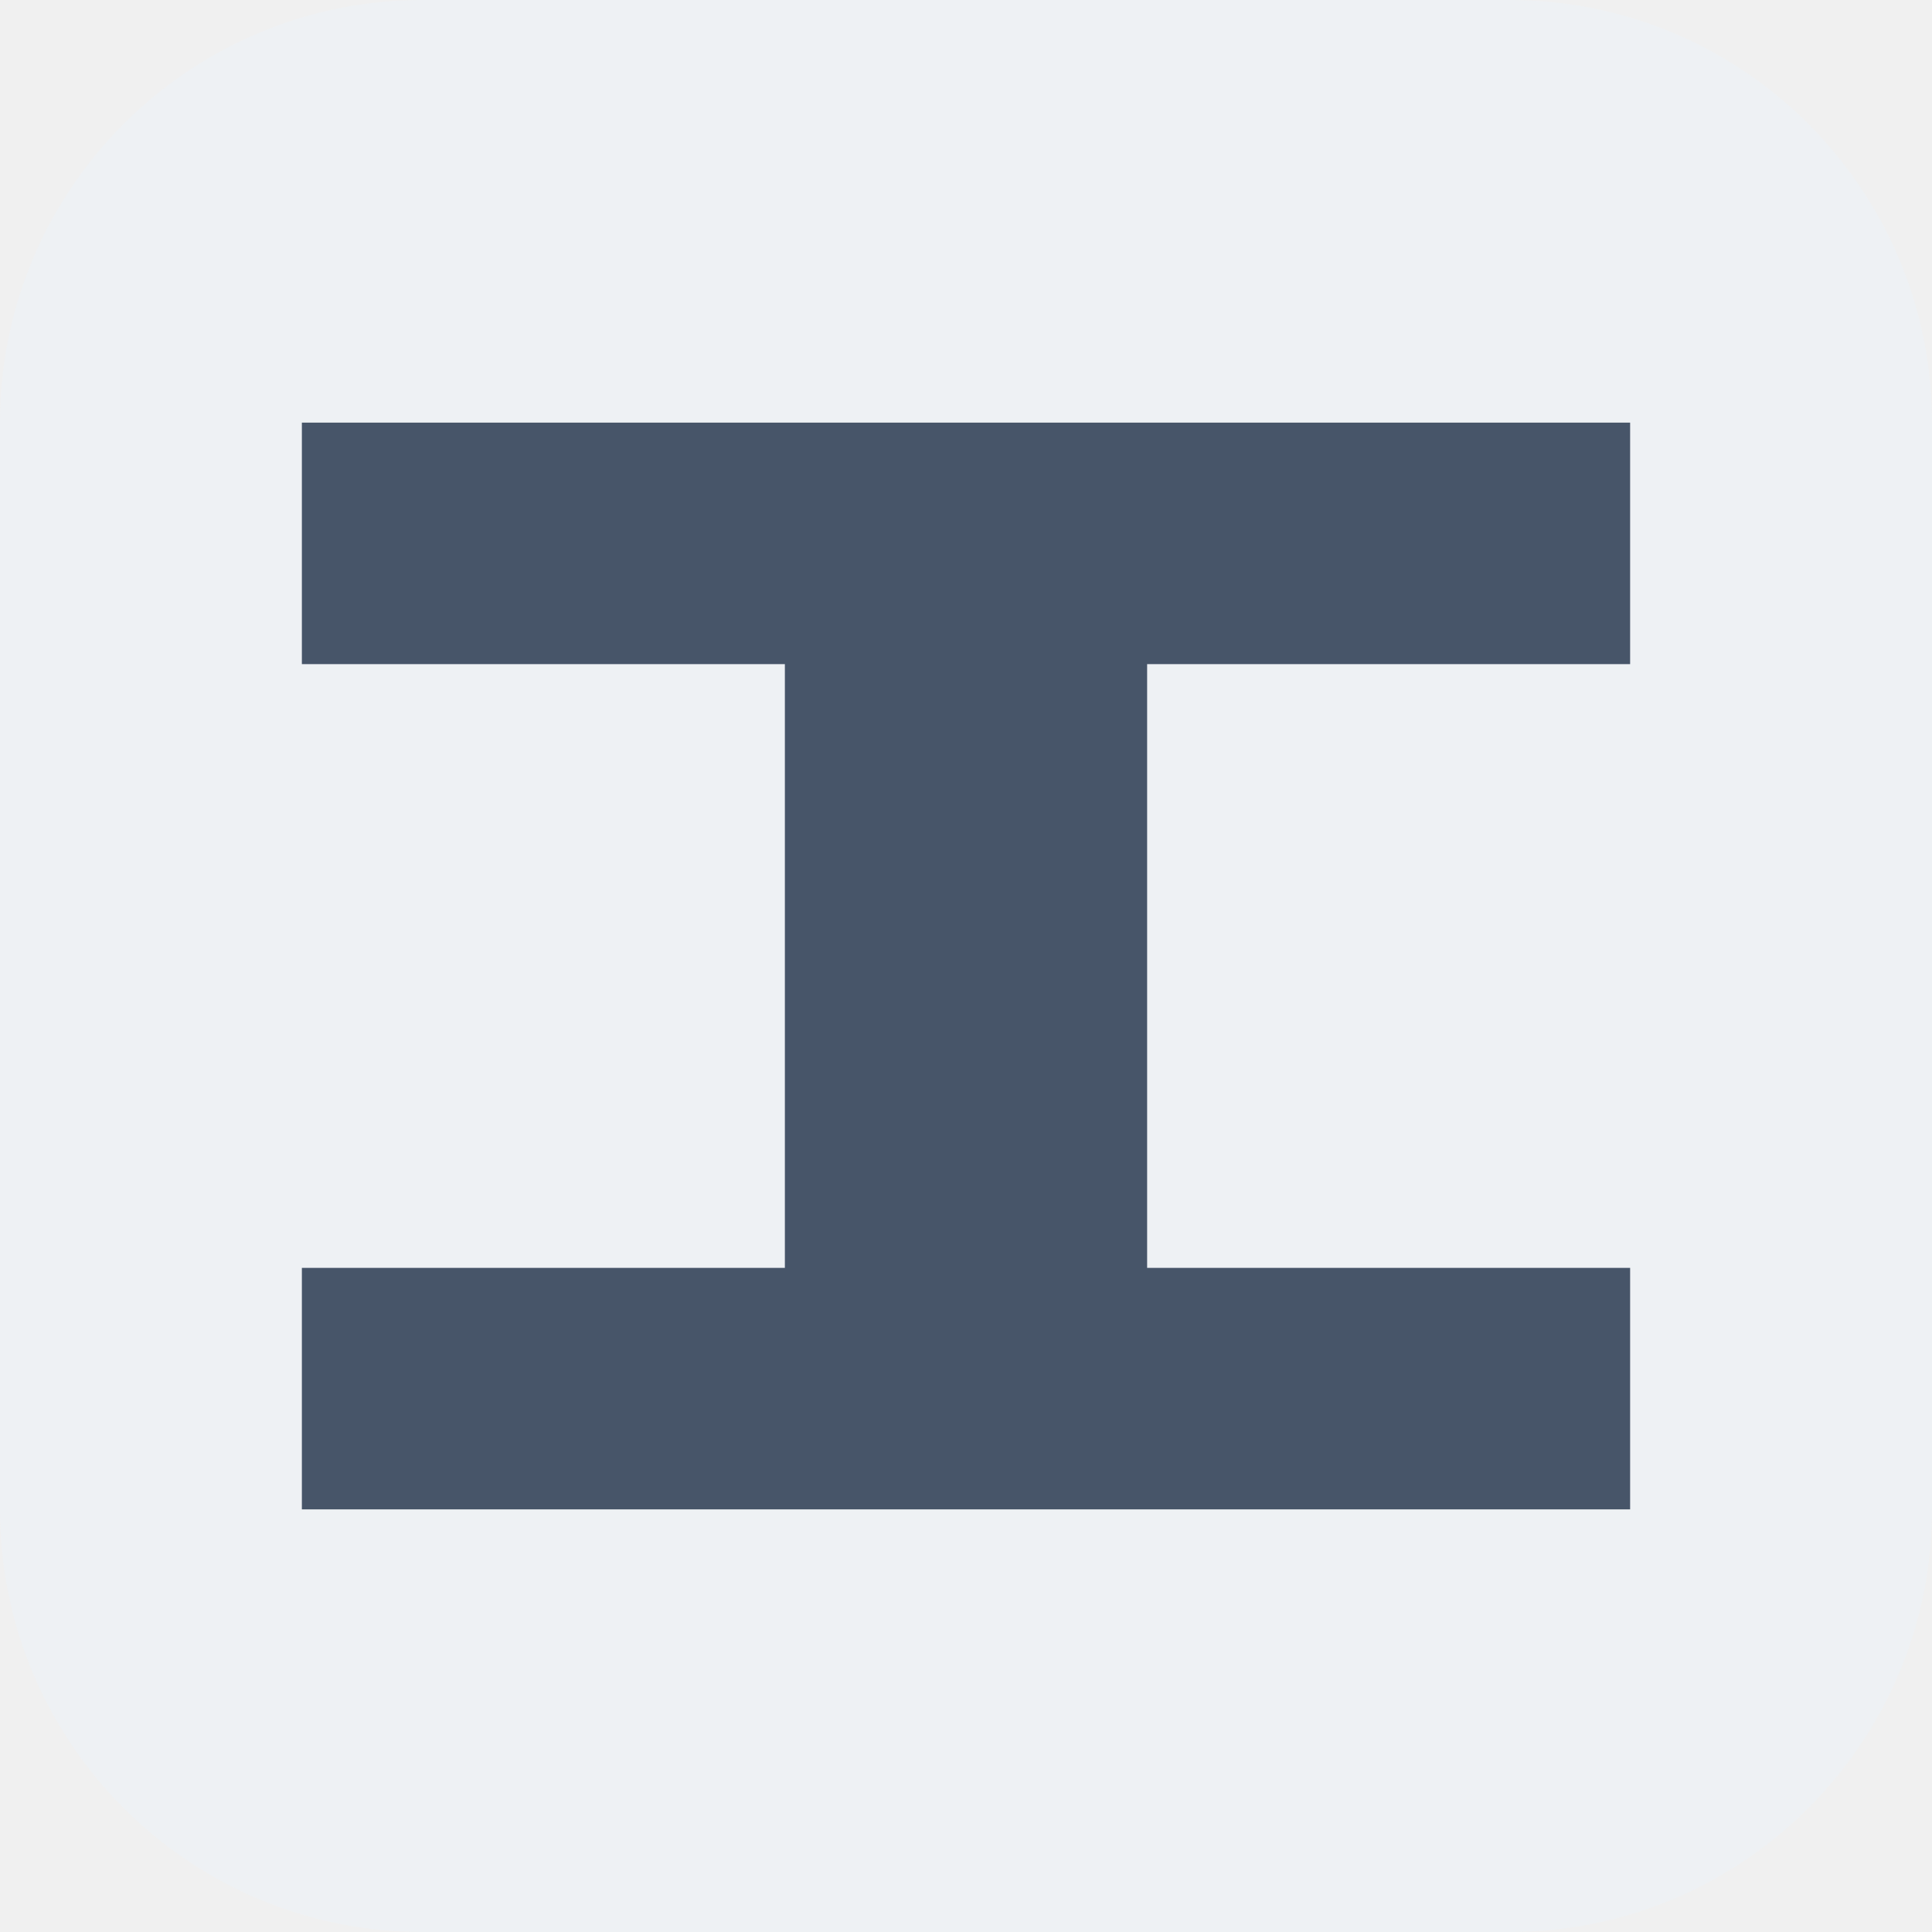
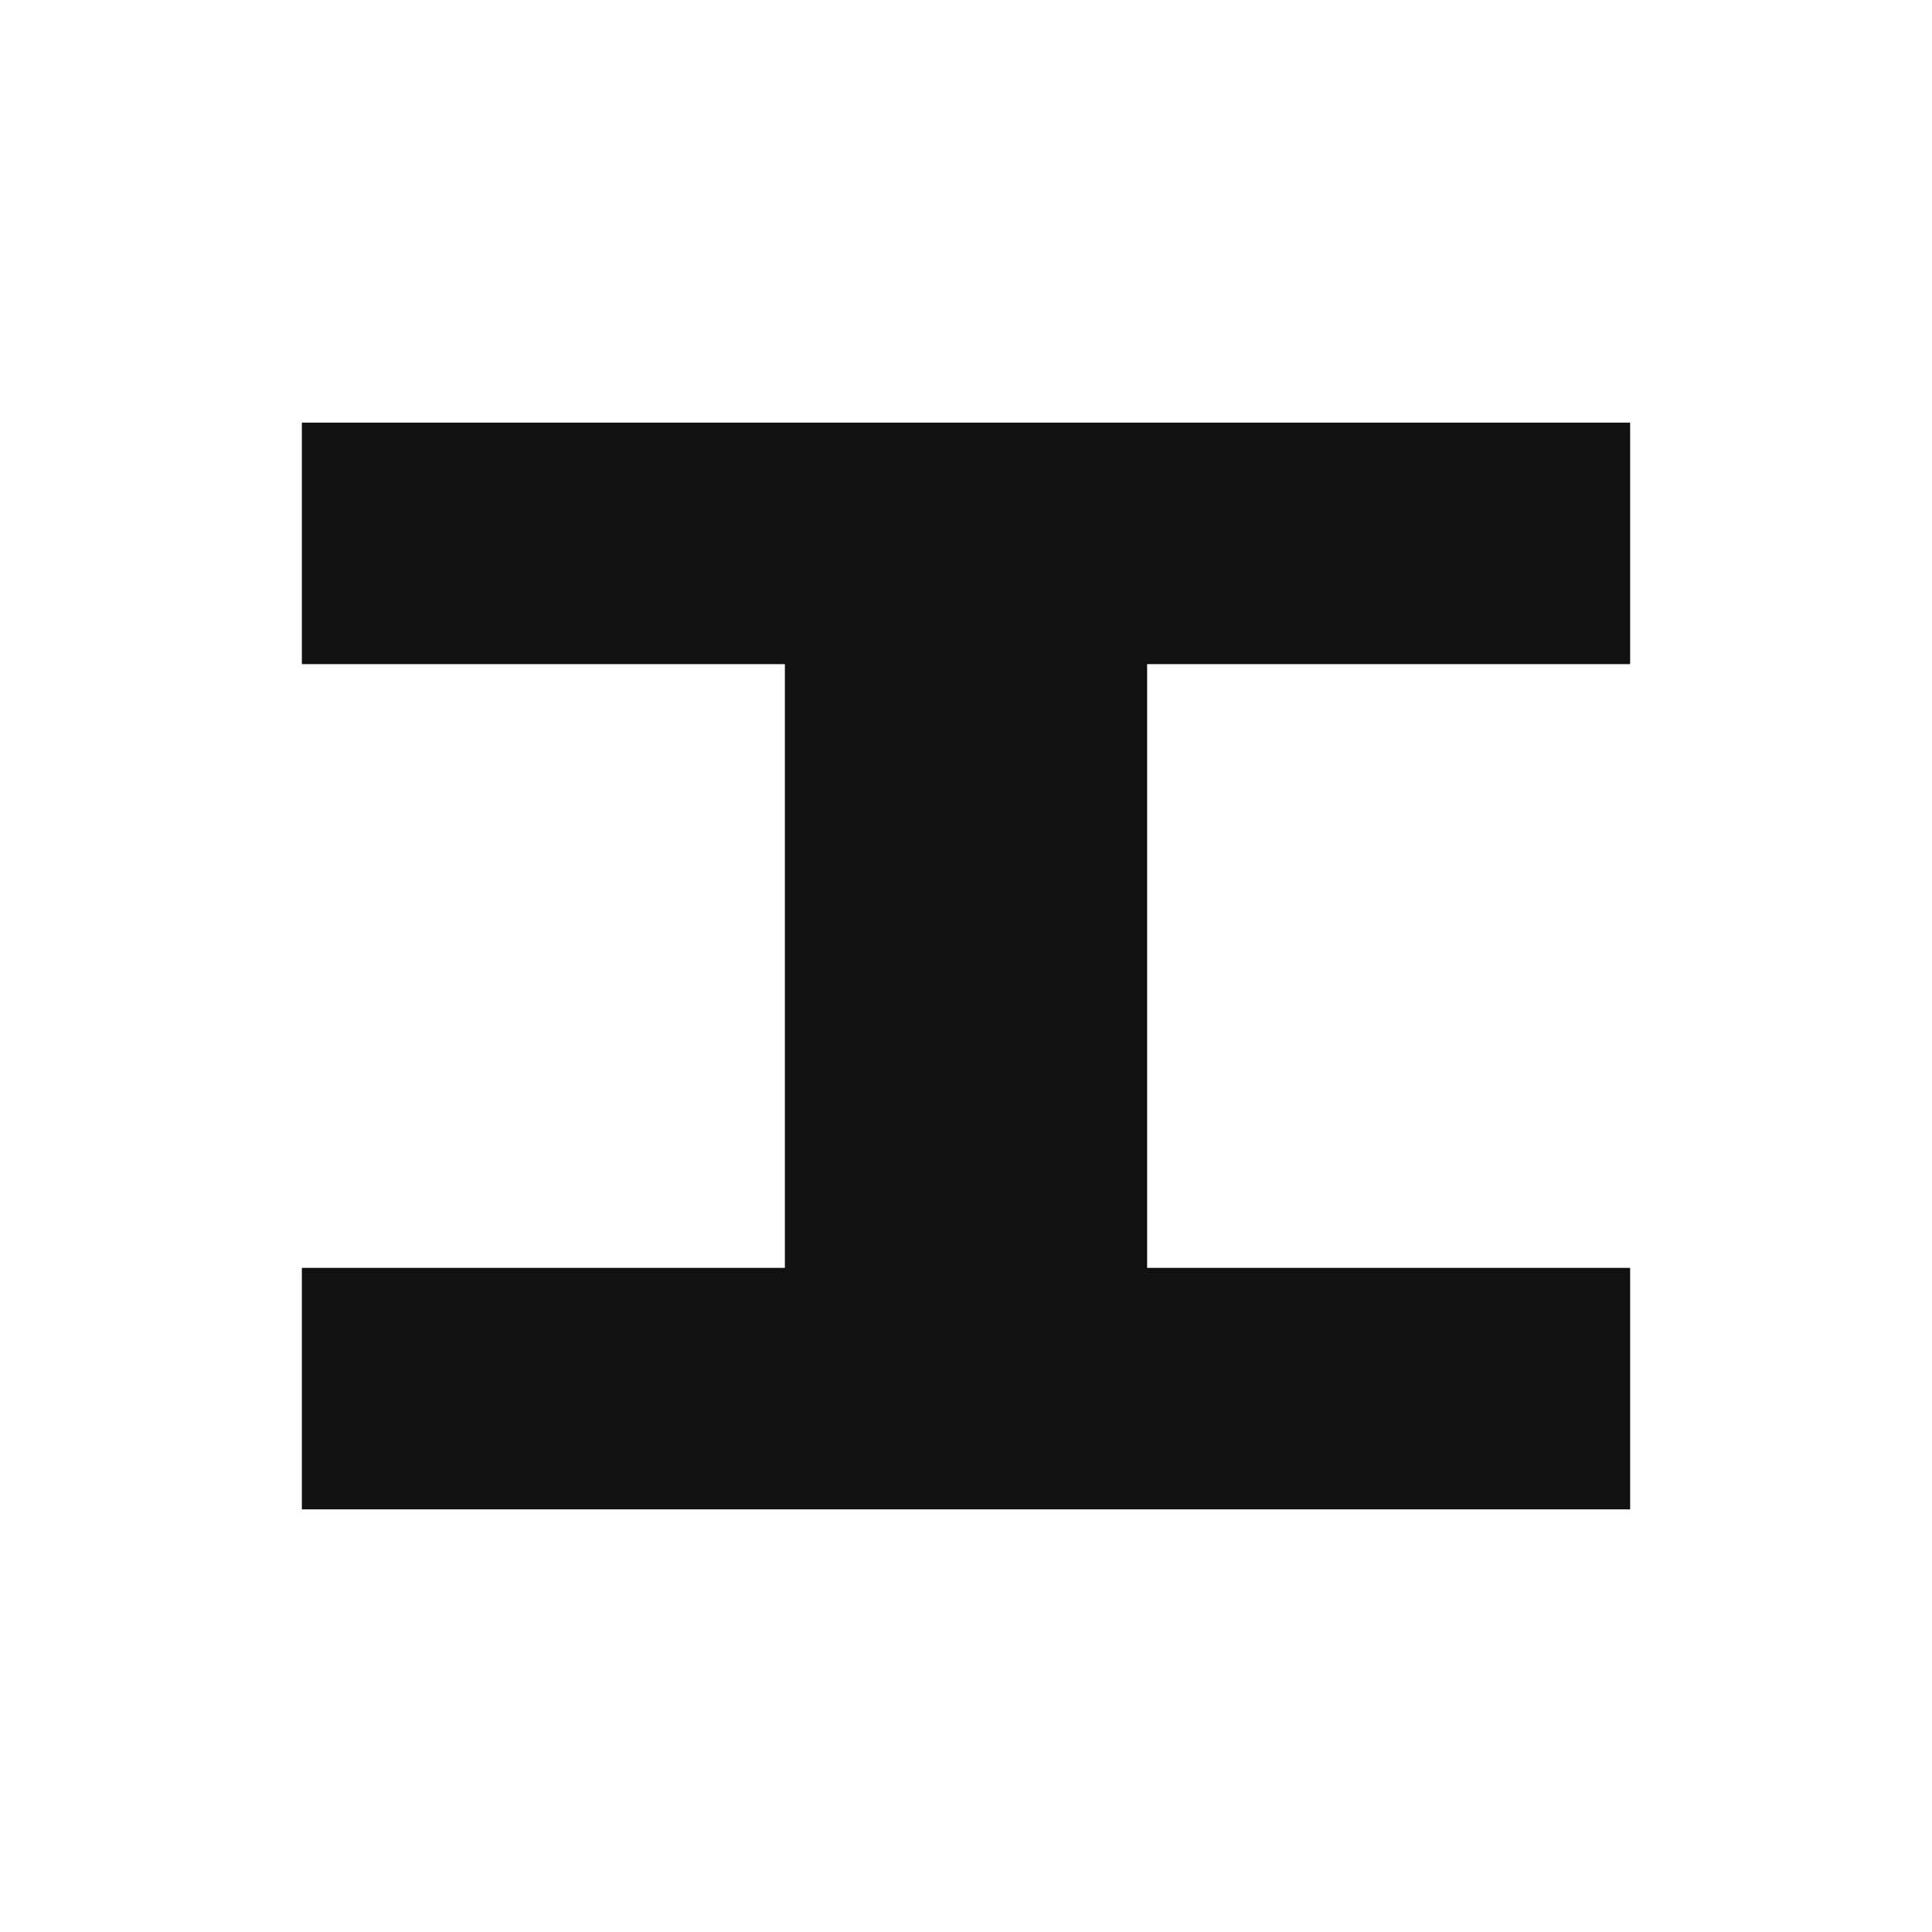
<svg xmlns="http://www.w3.org/2000/svg" viewBox="0 0 64 64" role="img" aria-label="Metaalhandel">
-   <rect width="64" height="64" rx="14" fill="#eef1f4" />
-   <path fill="#475569" d="M10 14h44v8H38v20h16v8H10v-8h16V22H10z" />
+   <rect width="64" height="64" fill="#ffffff" />
+   <path fill="#111111" d="M10 14h44v8H38v20h16v8H10v-8h16V22H10z" />
</svg>
